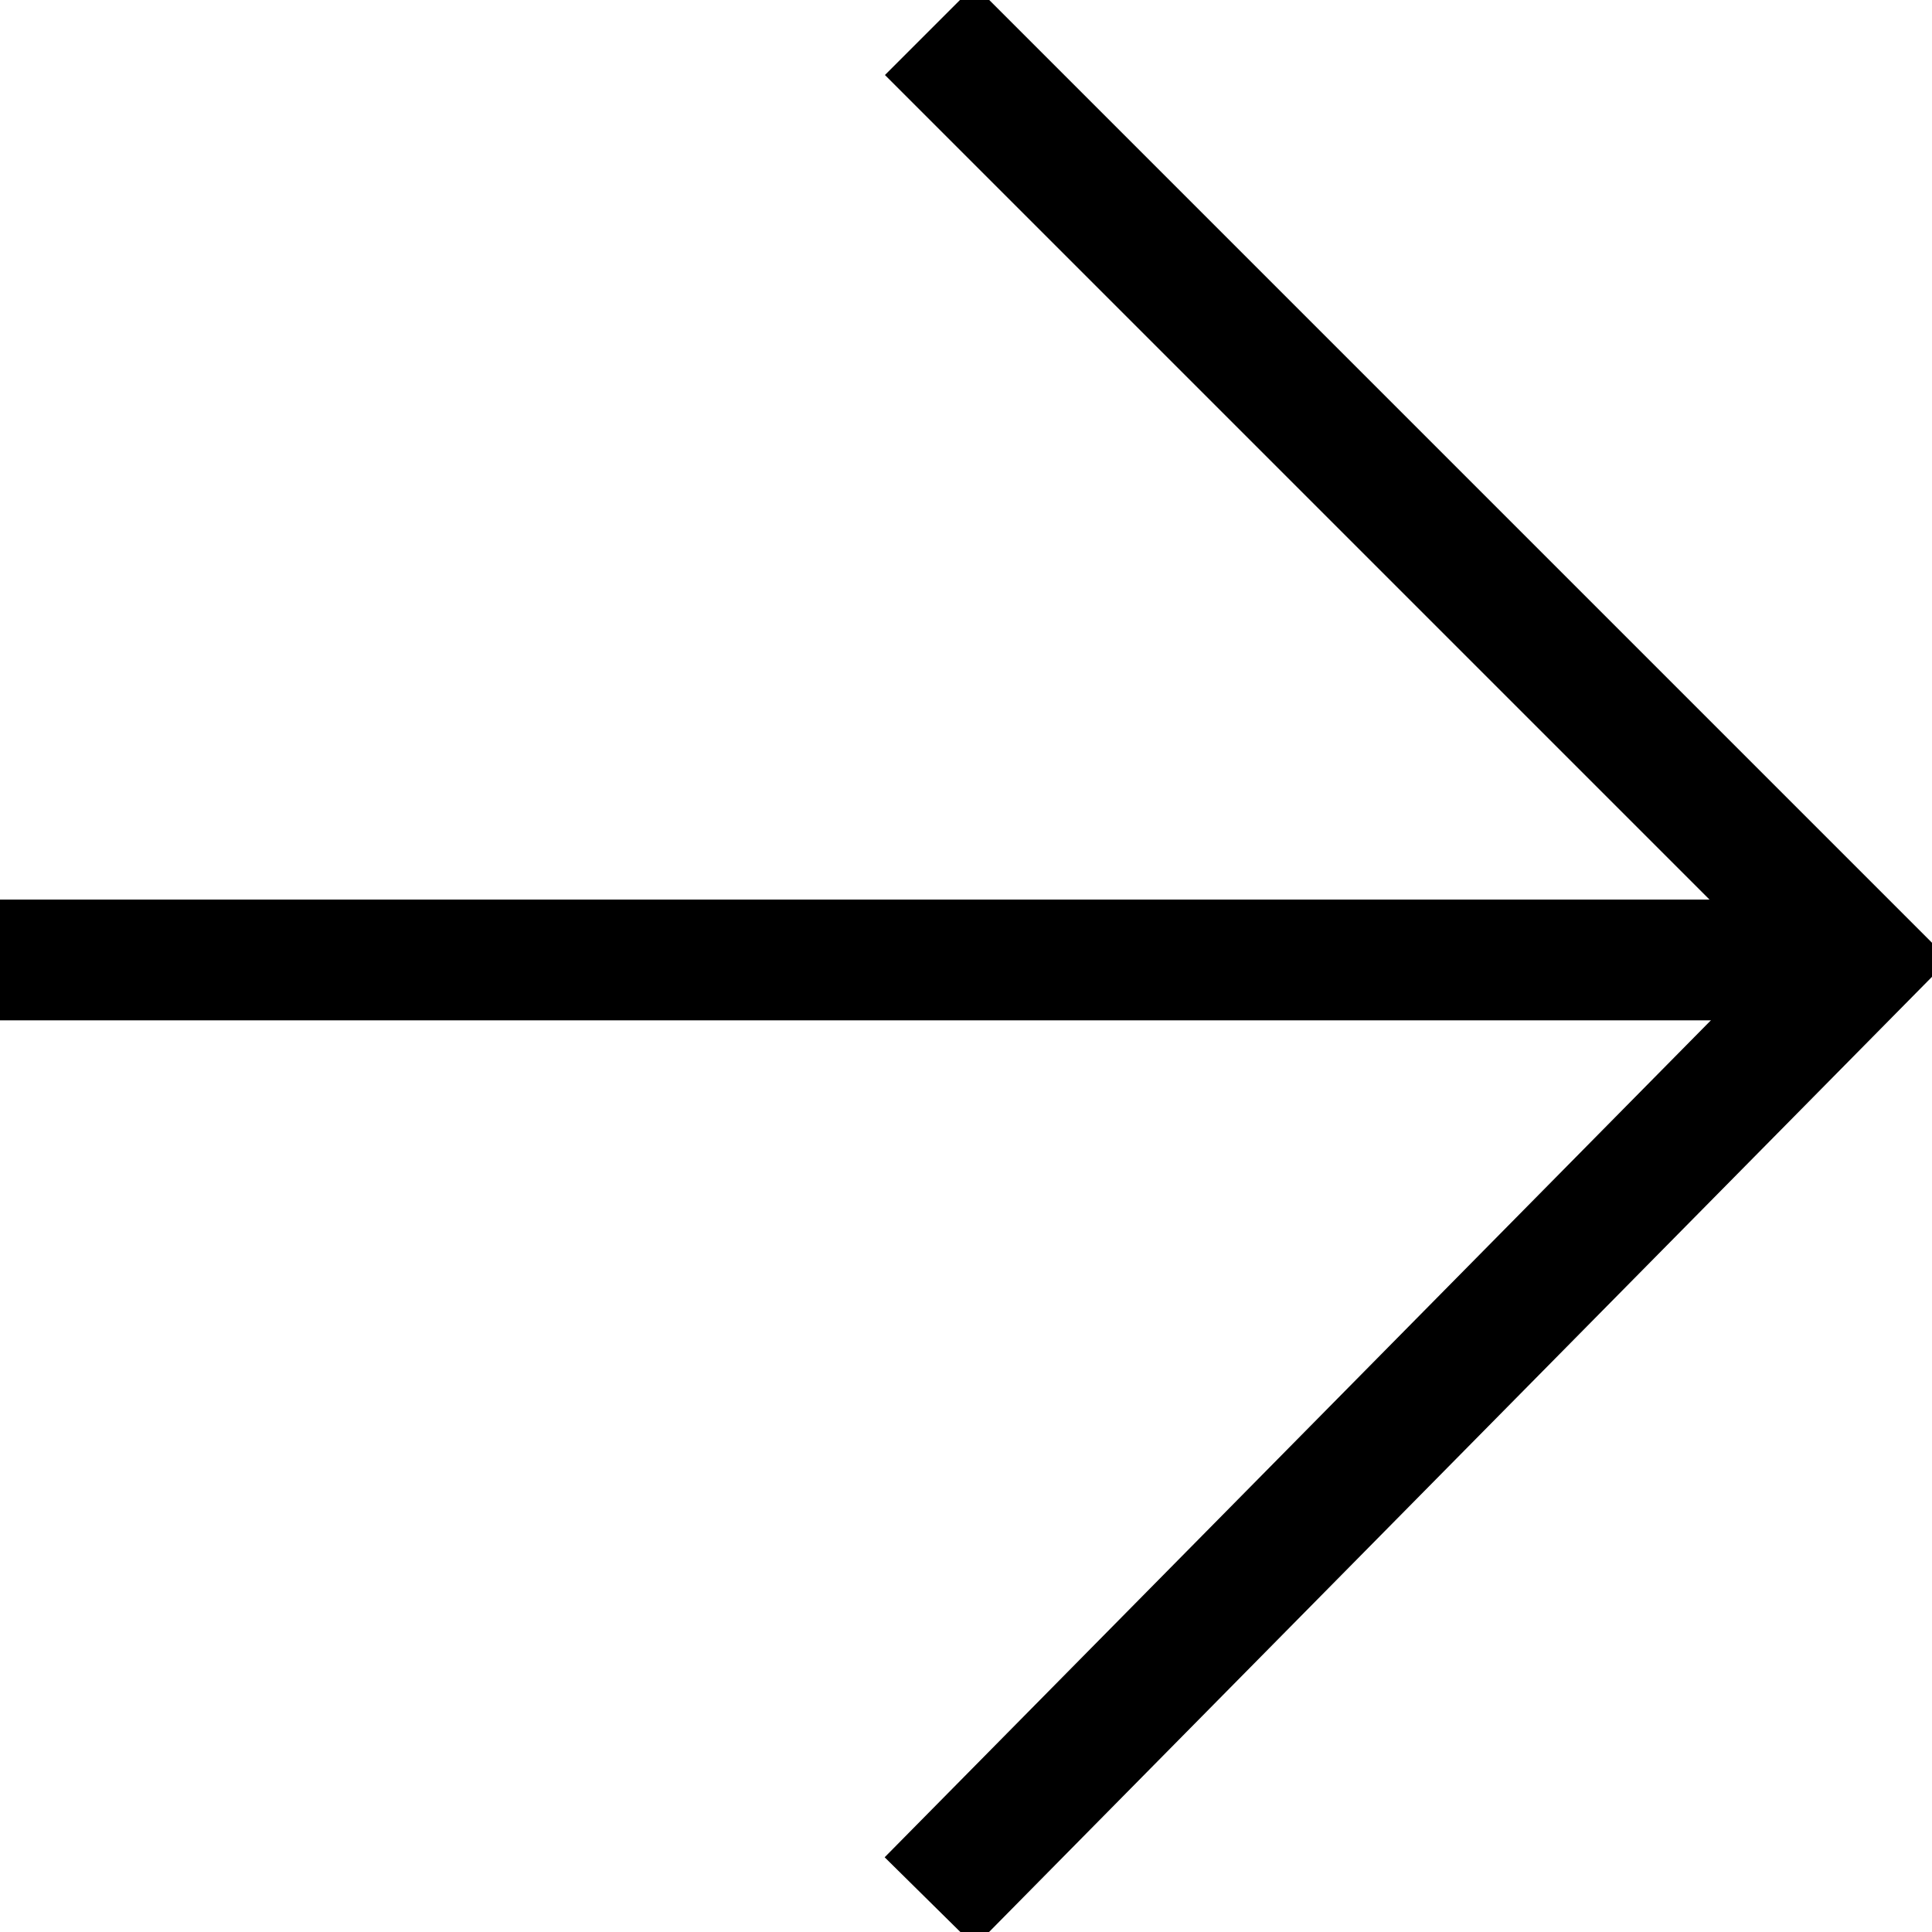
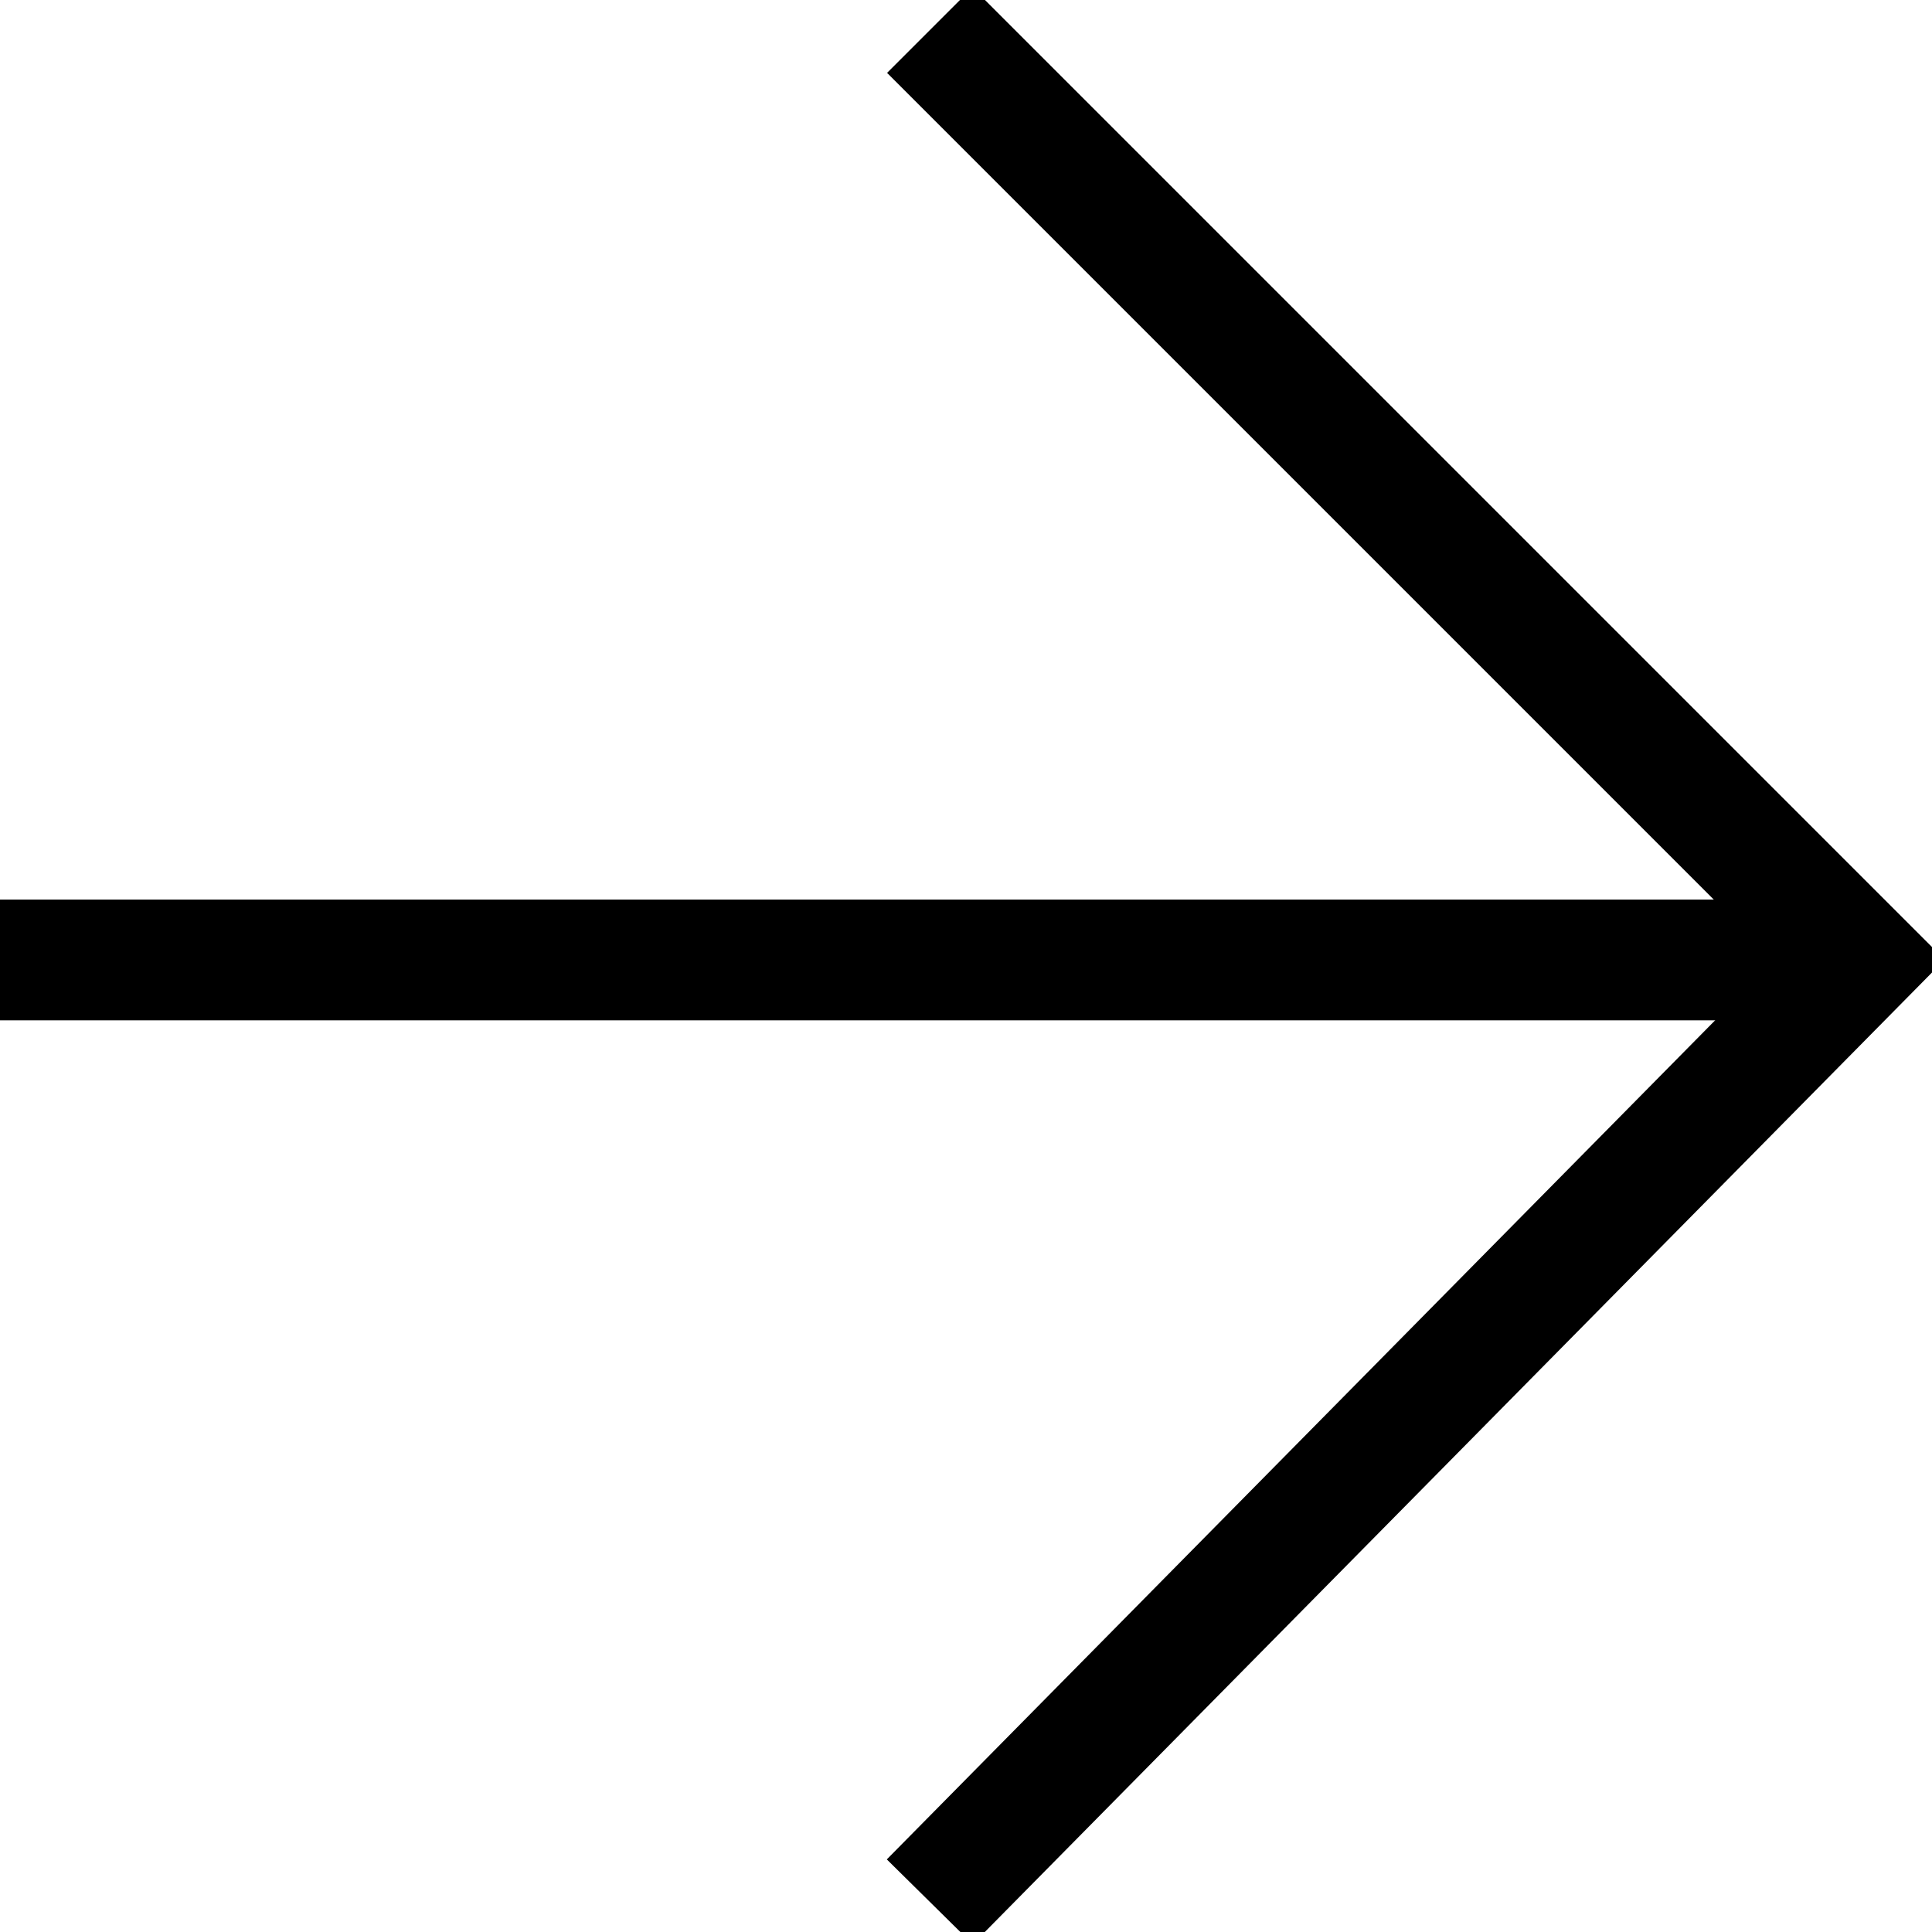
<svg xmlns="http://www.w3.org/2000/svg" viewBox="0 0 32 32">
-   <polyline fill="none" stroke="black" stroke-width="2.1" points="15.4,0.5 30.8,15.9 15.4,31.5" />
+   <polyline fill="none" stroke="black" stroke-width="2" points="15.4,0.5 30.8,15.9 15.4,31.5" />
  <line stroke="black" stroke-width="2" x1="0" y1="15.9" x2="31" y2="15.9" />
</svg>
